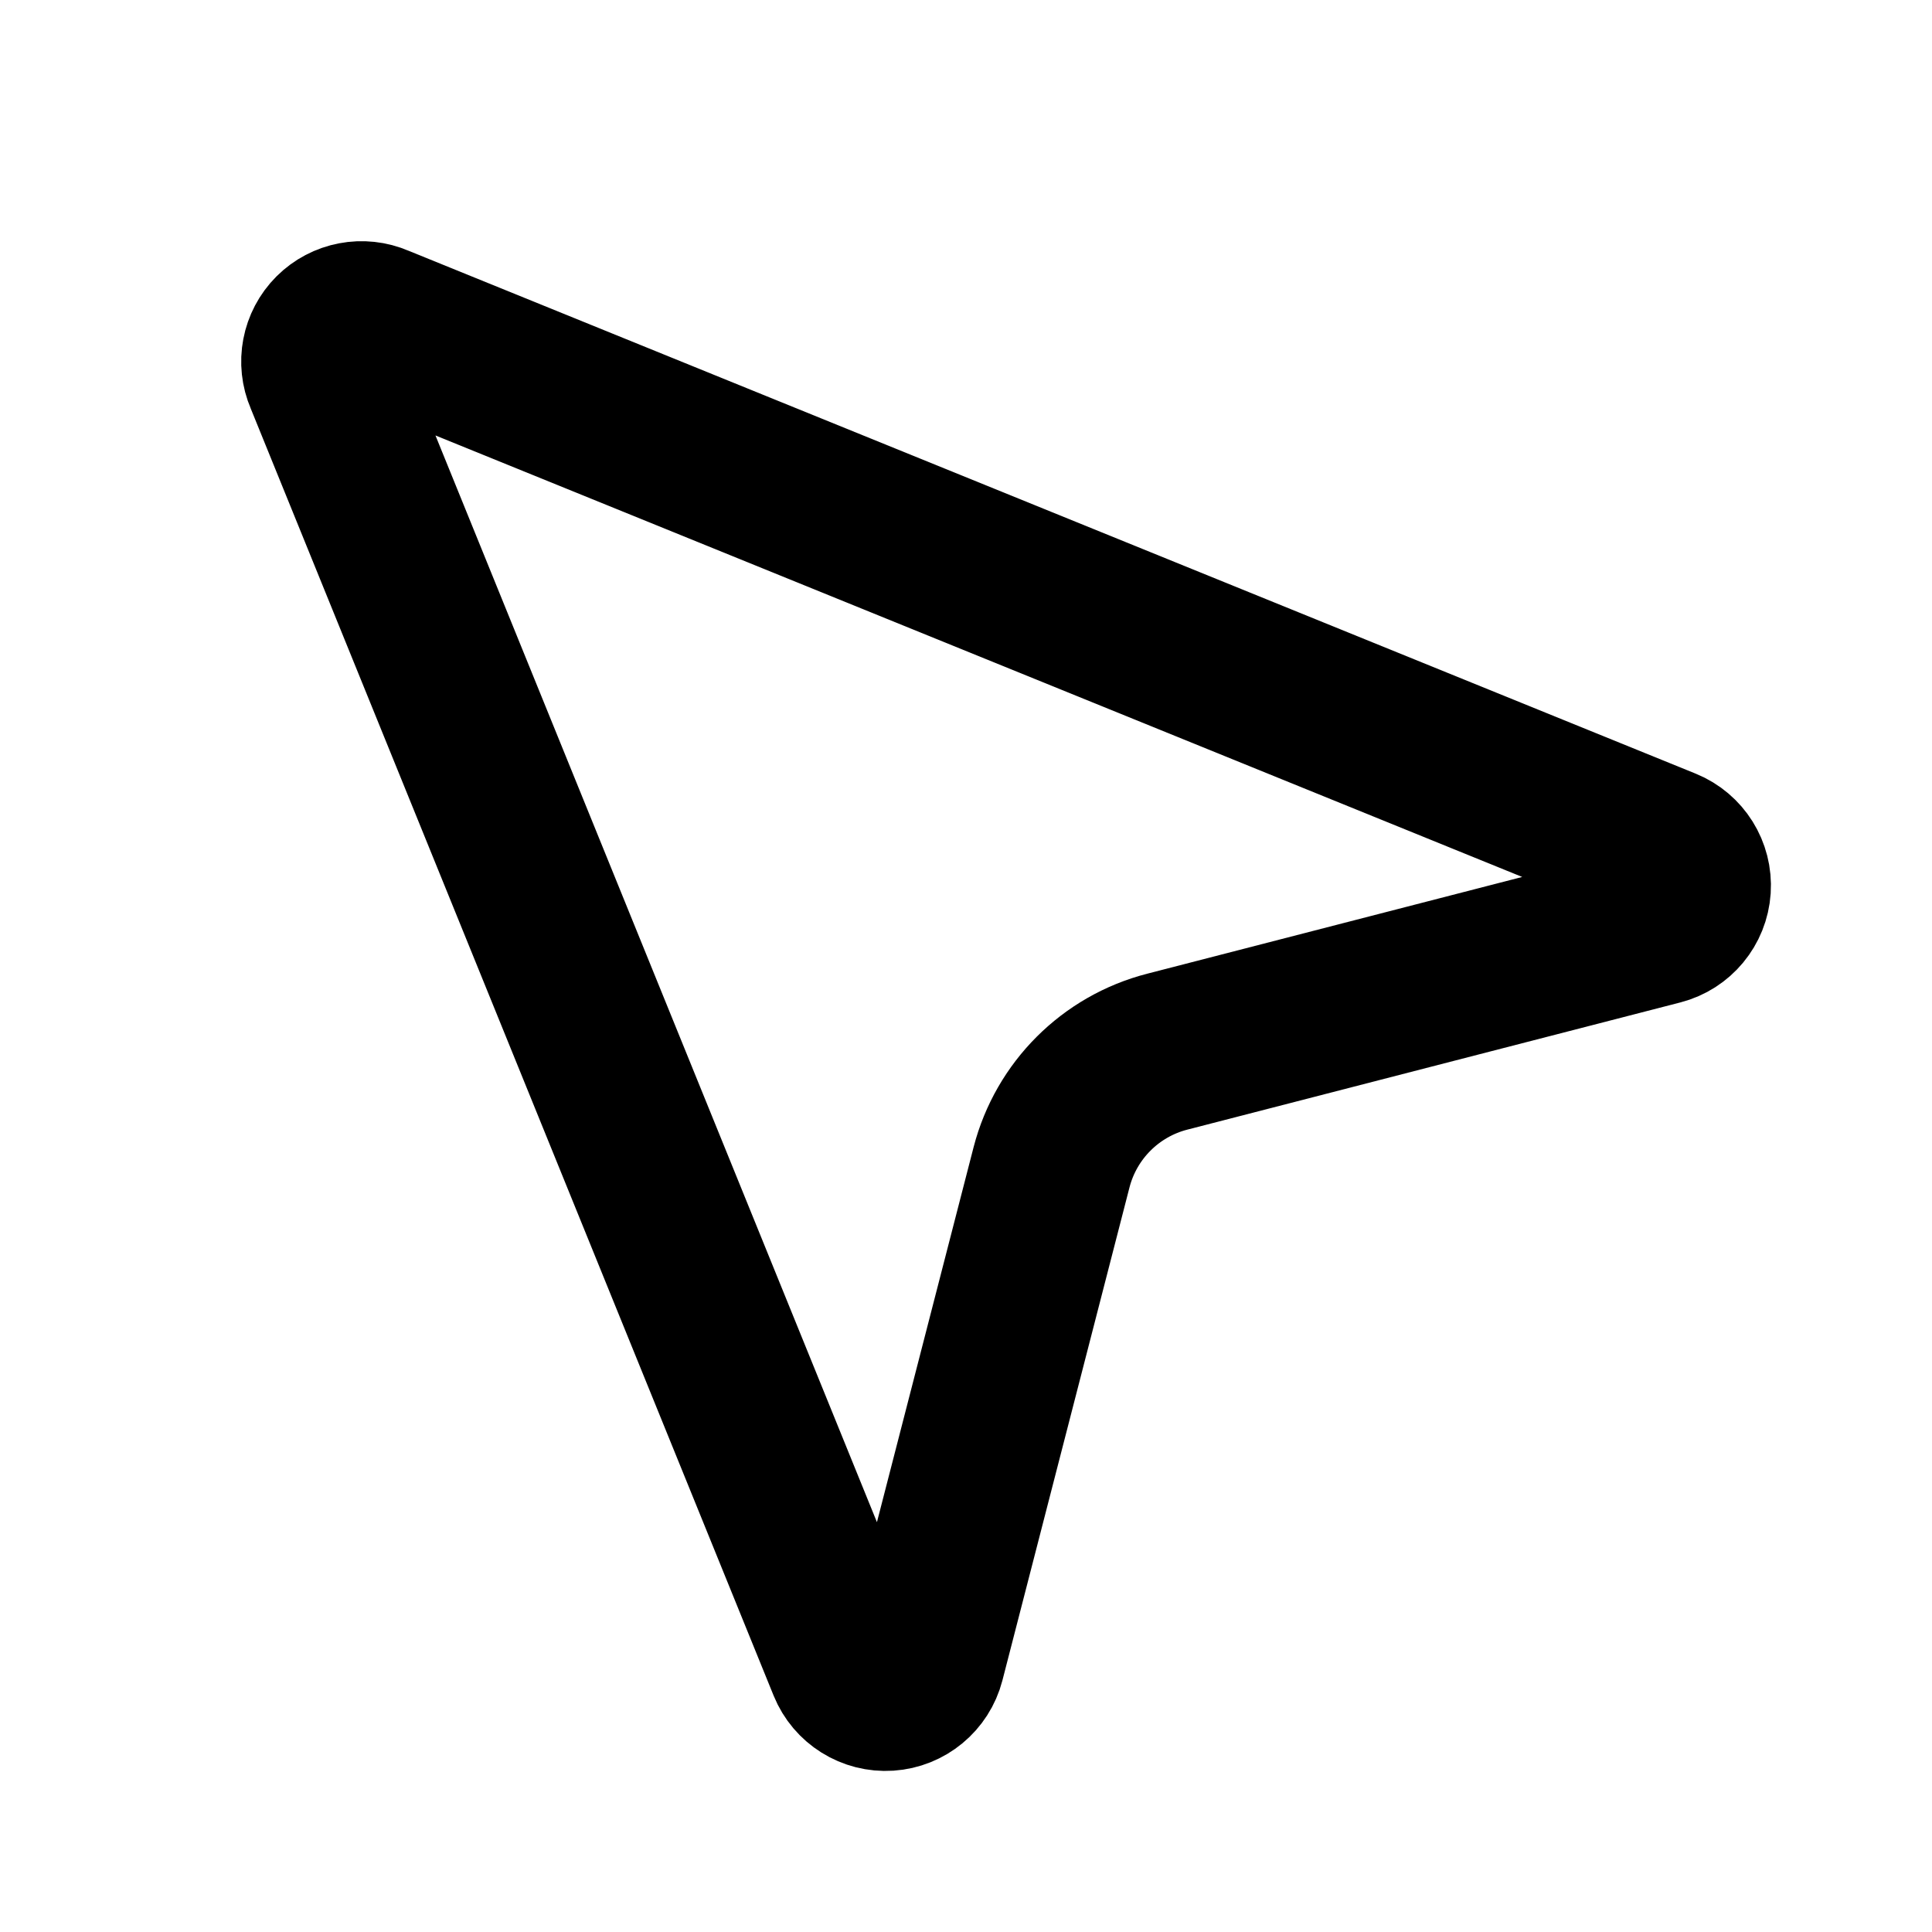
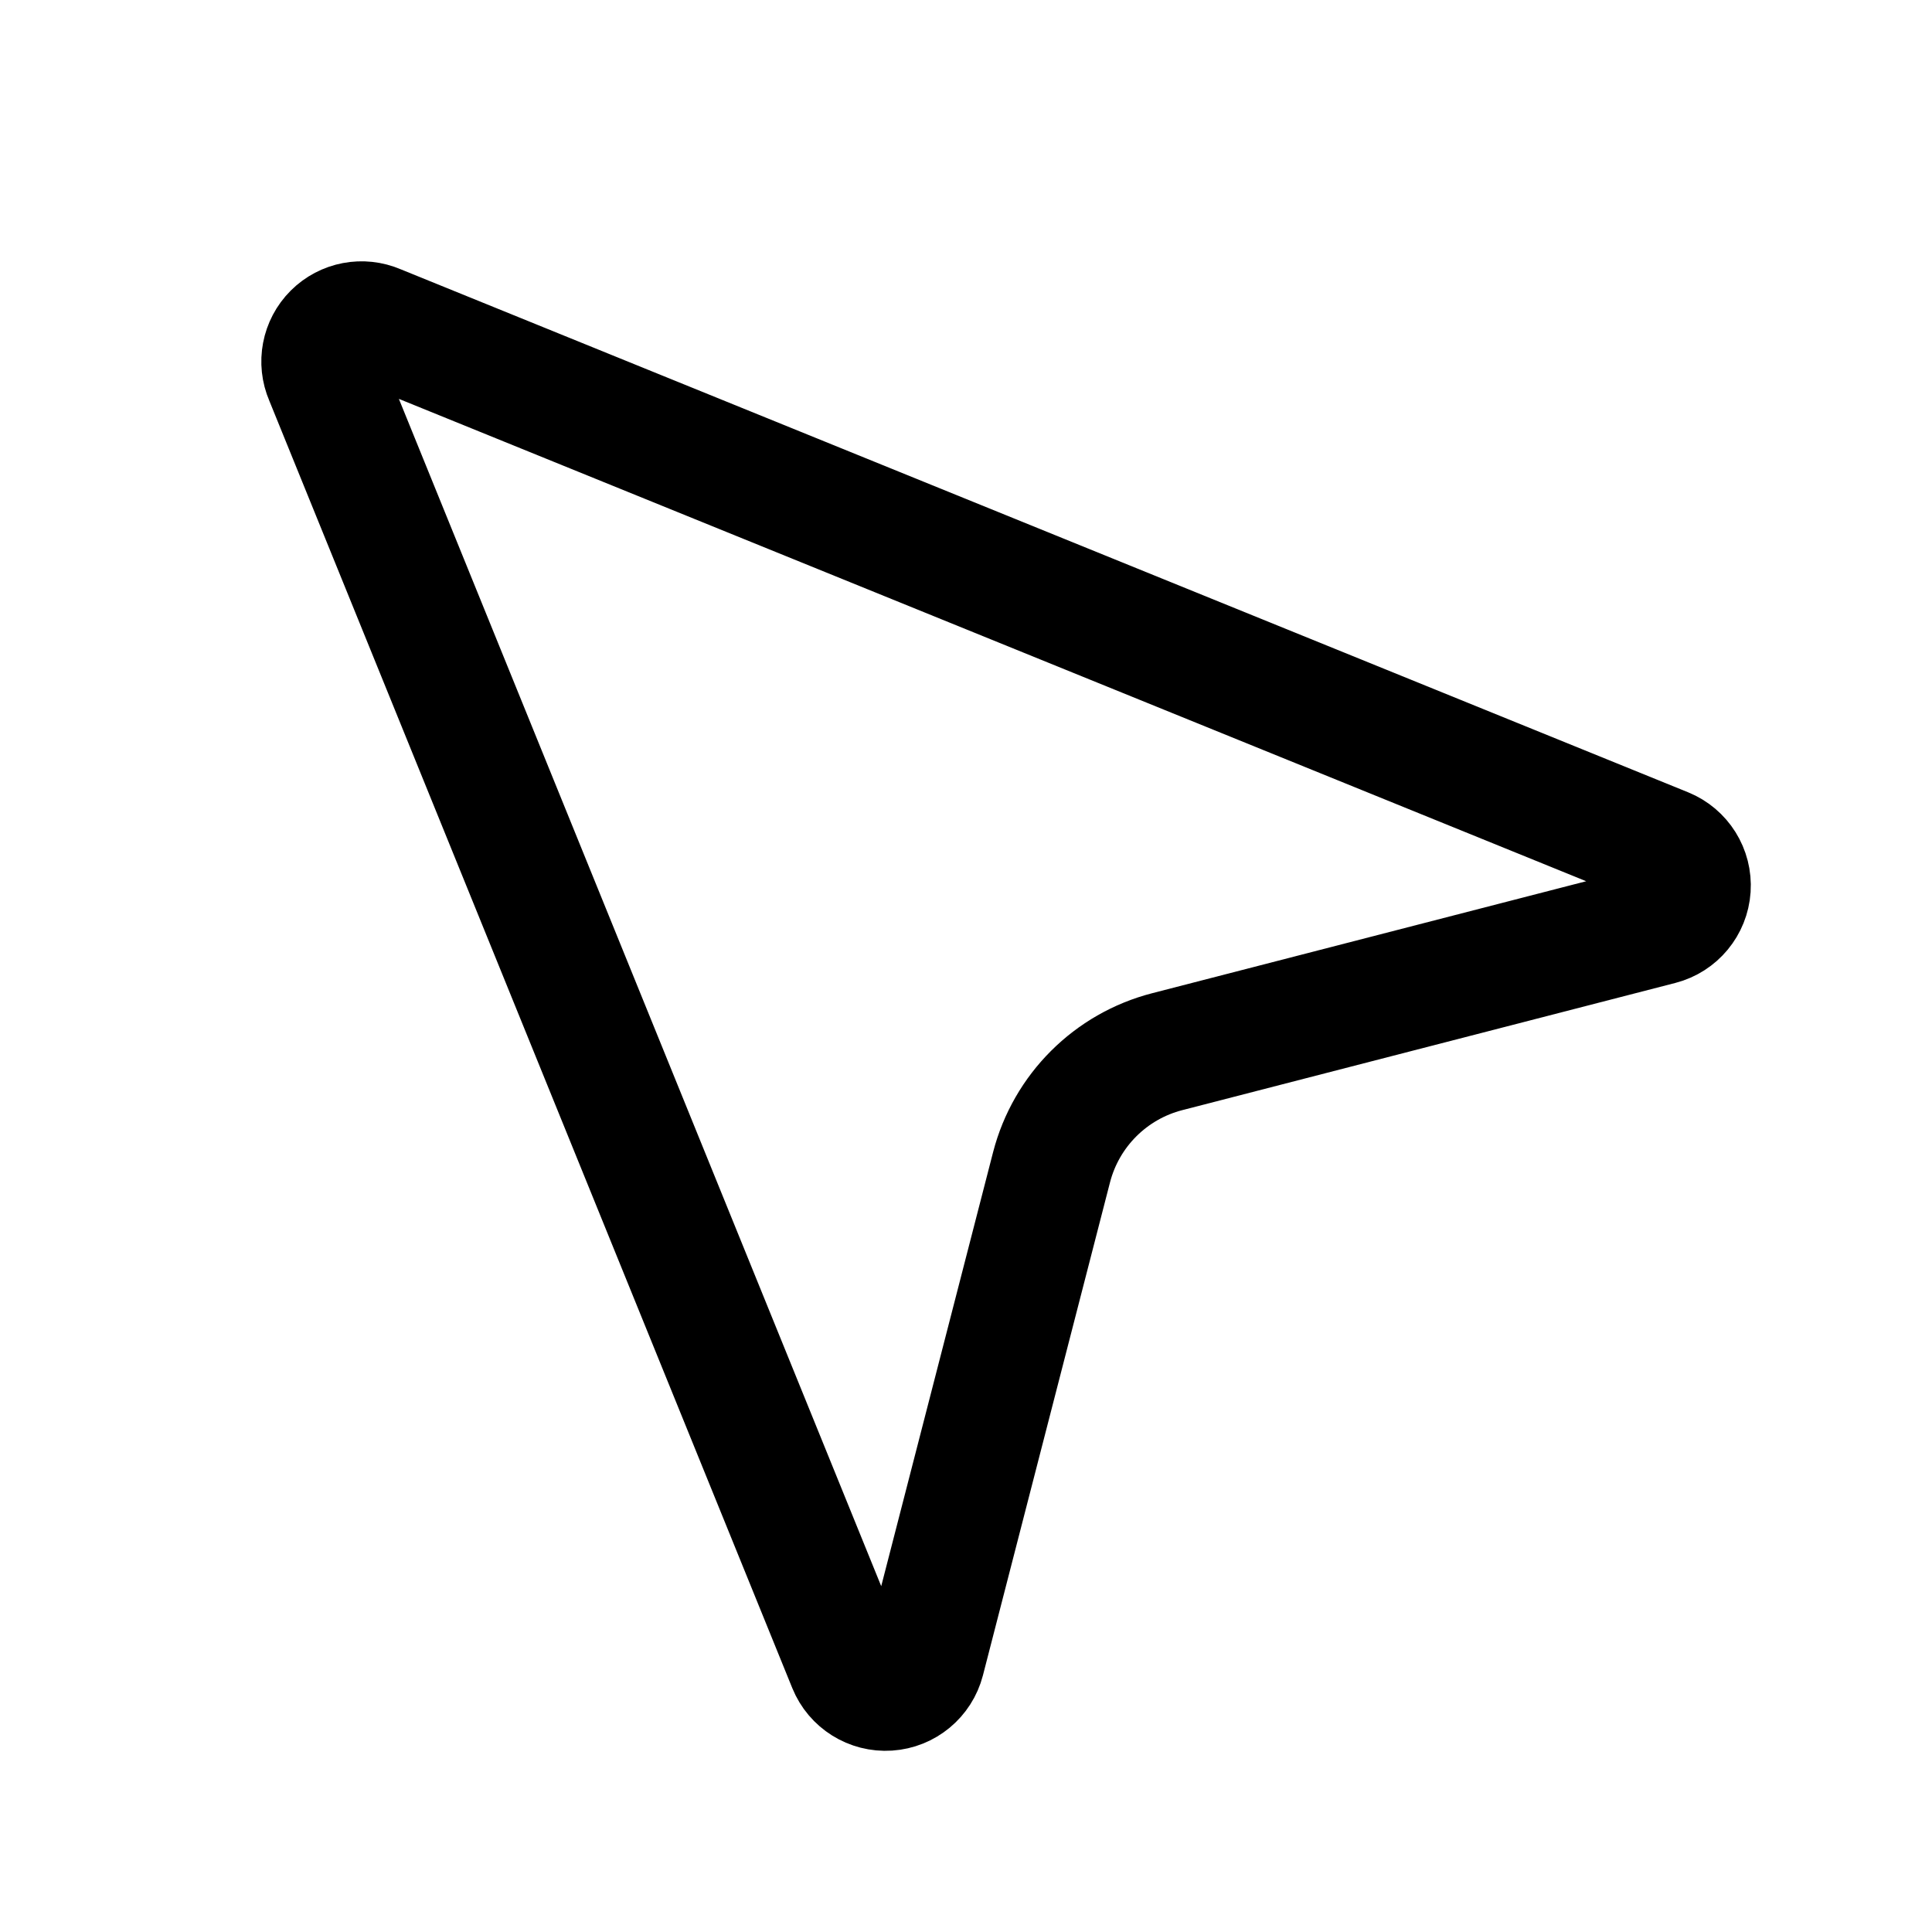
- <svg xmlns="http://www.w3.org/2000/svg" width="24" height="24" viewBox="0 0 24 24" fill="none" stroke="currentColor" stroke-width="2" stroke-linecap="round" stroke-linejoin="round">
+ <svg xmlns="http://www.w3.org/2000/svg" width="24" height="24" viewBox="0 0 24 24" fill="none" stroke="currentColor" stroke-width="1.5" stroke-linecap="round" stroke-linejoin="round">
  <path d="M4.037 4.688a.495.495 0 0 1 .651-.651l16 6.5a.5.5 0 0 1-.063.947l-6.124 1.58a2 2 0 0 0-1.438 1.435l-1.579 6.126a.5.5 0 0 1-.947.063z" />
</svg>
